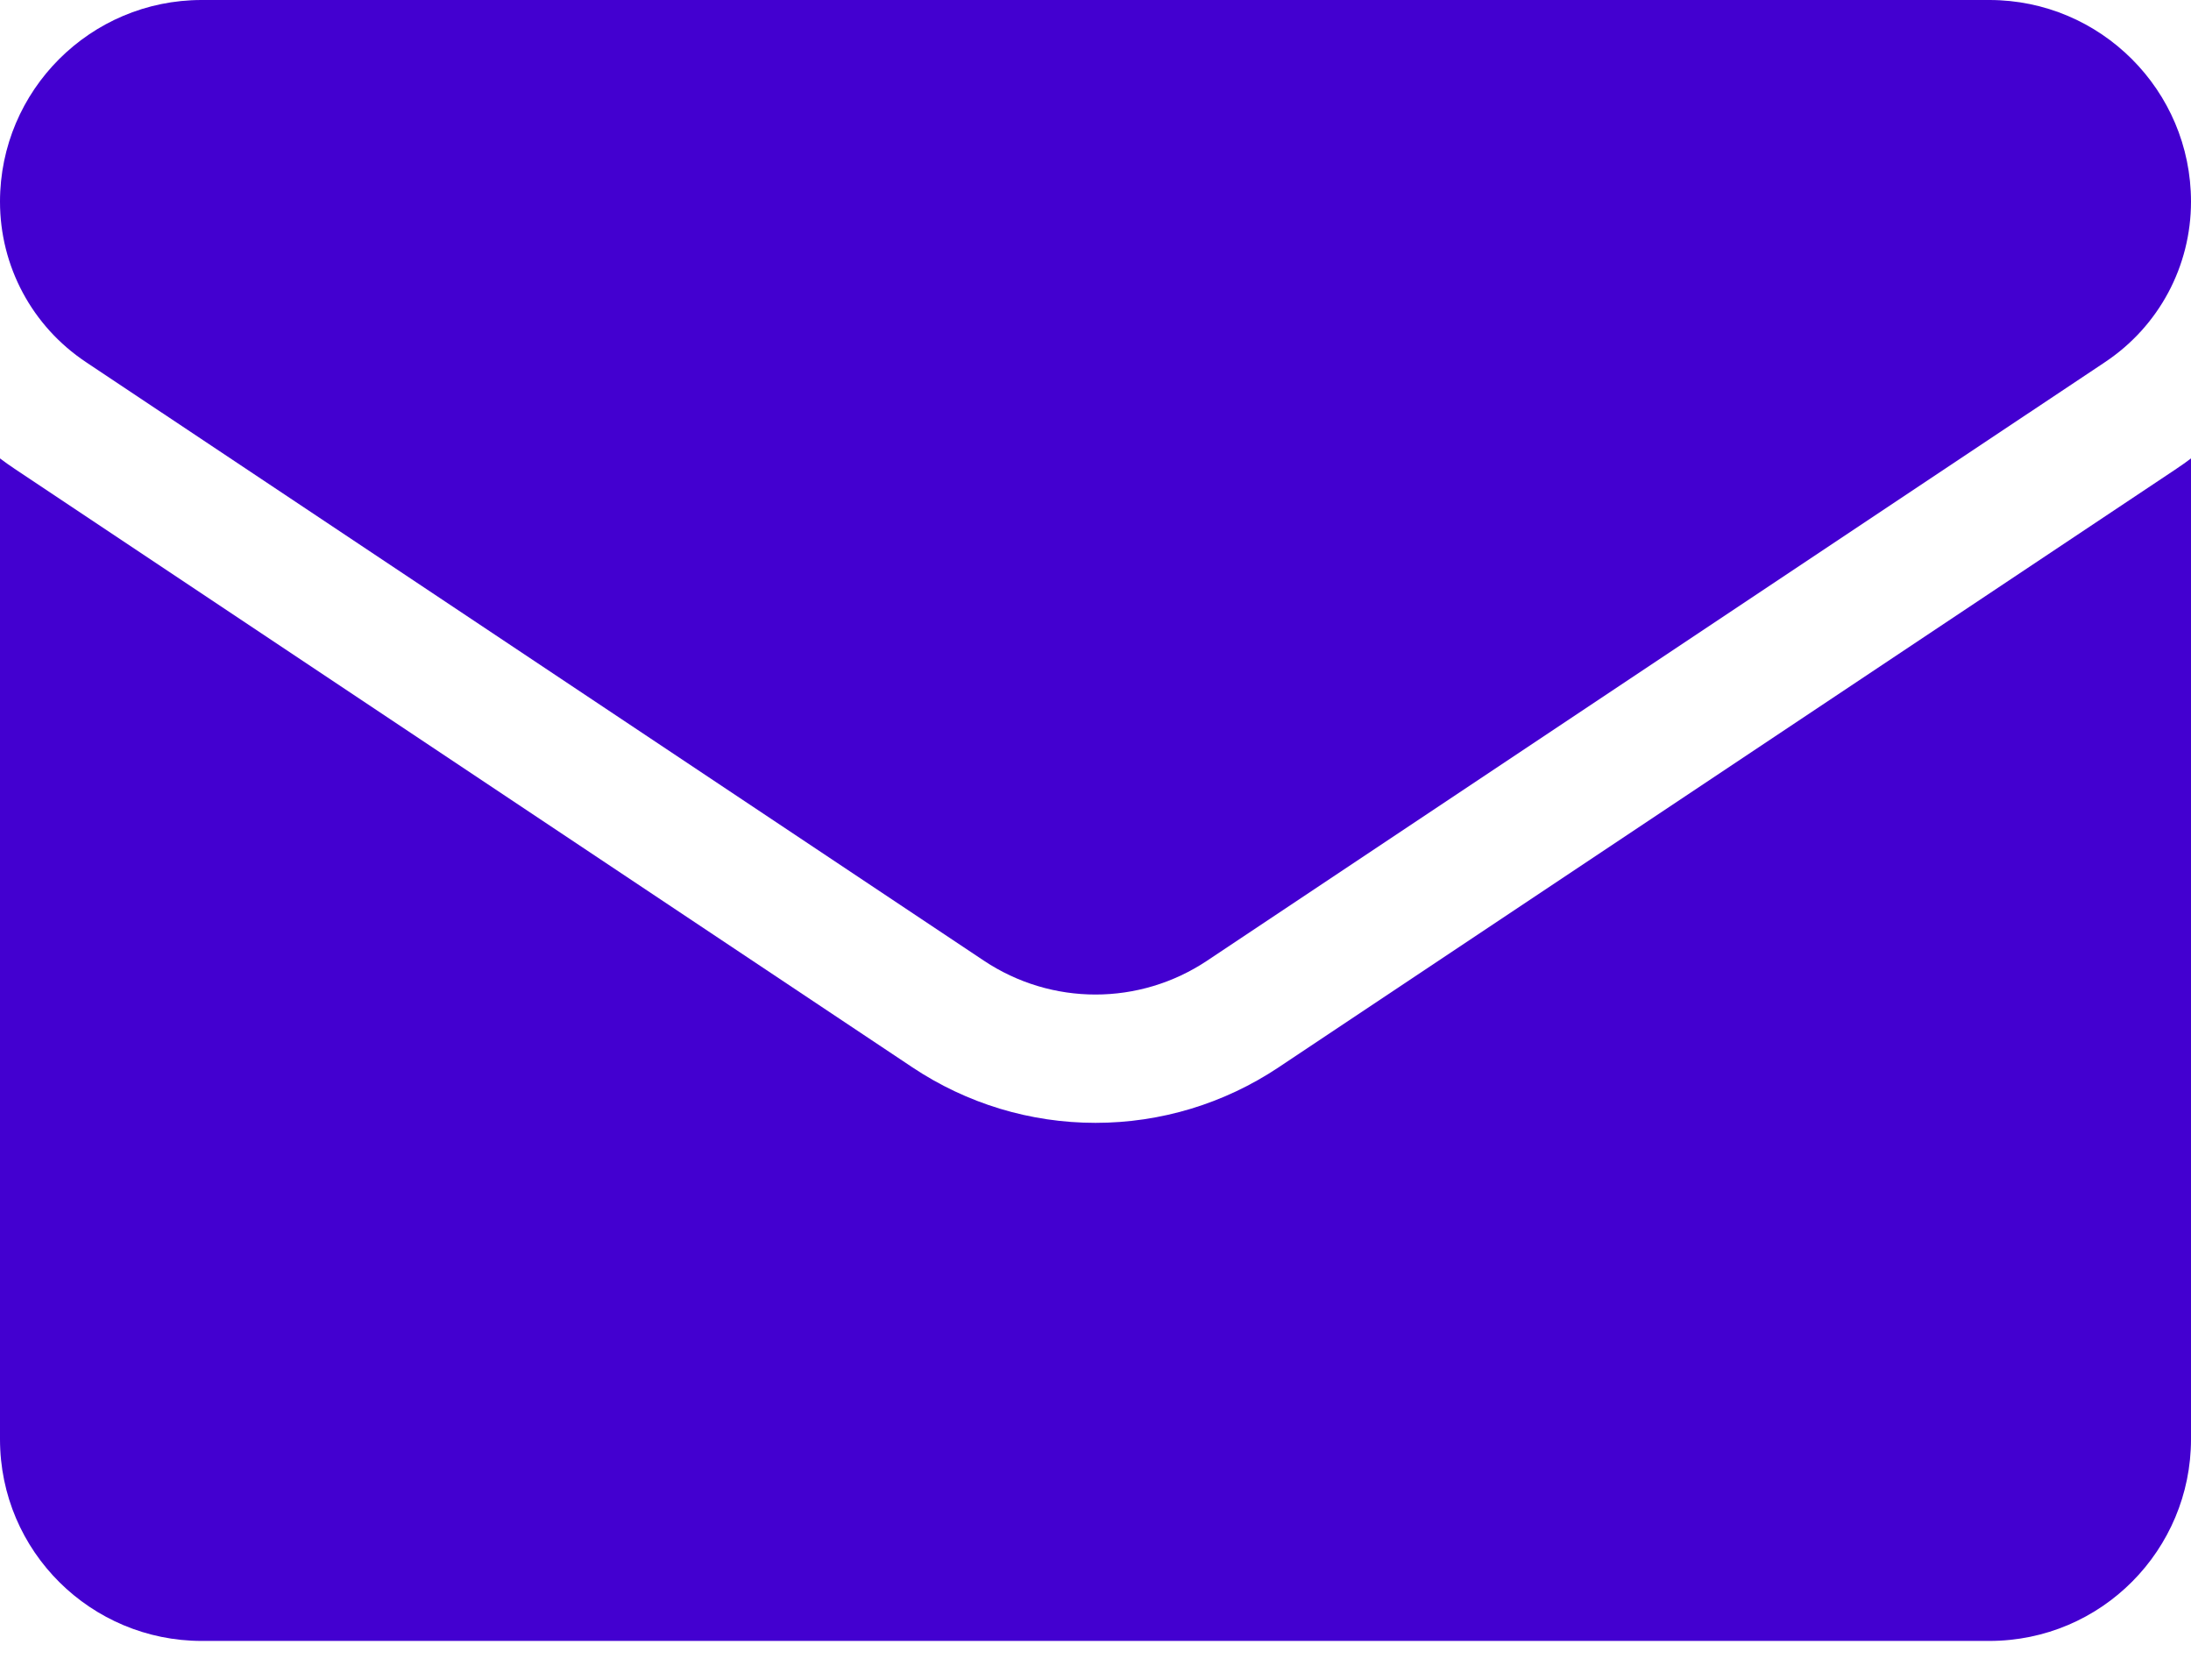
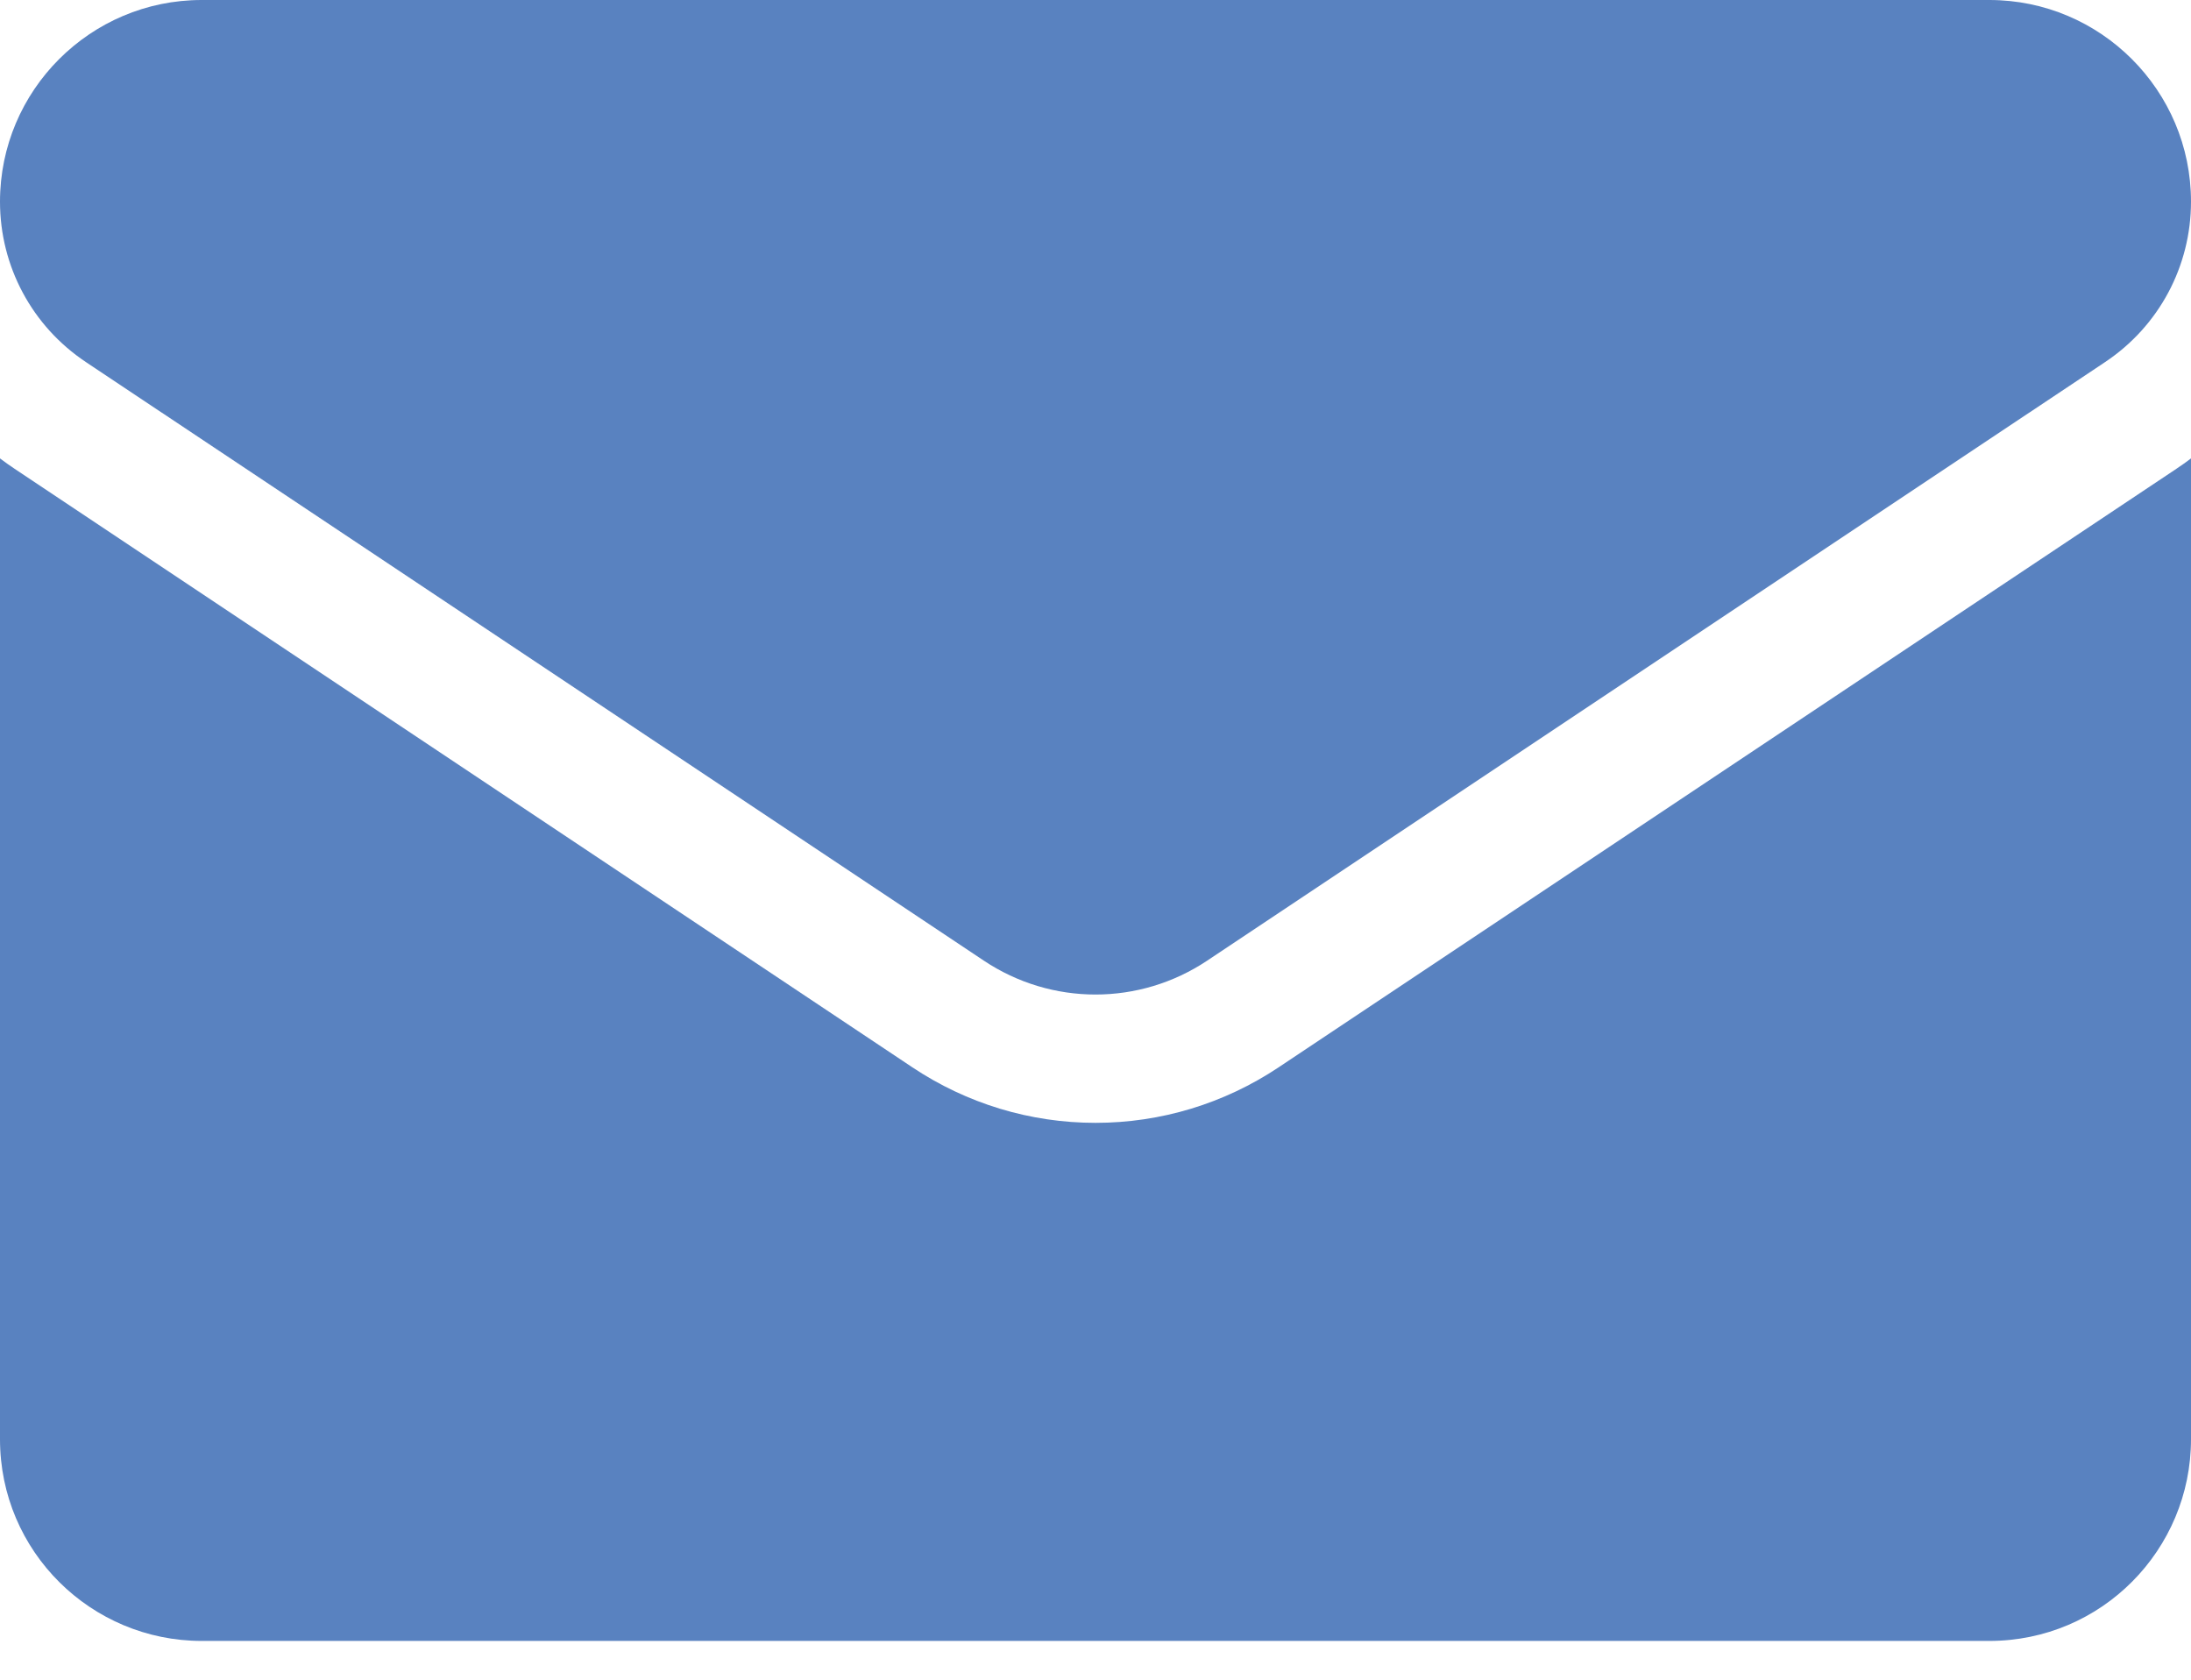
<svg xmlns="http://www.w3.org/2000/svg" width="30" height="23" viewBox="0 0 30 23" fill="none">
-   <path d="M17.507 14.615C16.761 15.112 15.894 15.375 15 15.375C14.106 15.375 13.239 15.112 12.493 14.615L0.2 6.419C0.132 6.374 0.065 6.326 0 6.277V19.707C0 21.247 1.25 22.469 2.762 22.469H27.238C28.778 22.469 30 21.219 30 19.707V6.277C29.935 6.326 29.868 6.374 29.8 6.419L17.507 14.615Z" fill="#4300D0" />
-   <path d="M1.175 4.957L13.468 13.152C13.933 13.463 14.467 13.618 15 13.618C15.533 13.618 16.067 13.463 16.532 13.152L28.825 4.957C29.561 4.466 30 3.646 30 2.761C30 1.238 28.762 0 27.239 0H2.761C1.238 5.85938e-05 0 1.238 0 2.762C0 3.646 0.439 4.466 1.175 4.957Z" fill="#4300D0" />
+   <path d="M17.507 14.615C16.761 15.112 15.894 15.375 15 15.375C14.106 15.375 13.239 15.112 12.493 14.615L0.2 6.419C0.132 6.374 0.065 6.326 0 6.277V19.707C0 21.247 1.25 22.469 2.762 22.469H27.238C28.778 22.469 30 21.219 30 19.707V6.277C29.935 6.326 29.868 6.374 29.8 6.419L17.507 14.615Z" fill="#5982c0" />
+   <path d="M1.175 4.957L13.468 13.152C13.933 13.463 14.467 13.618 15 13.618C15.533 13.618 16.067 13.463 16.532 13.152L28.825 4.957C29.561 4.466 30 3.646 30 2.761C30 1.238 28.762 0 27.239 0H2.761C1.238 5.85938e-05 0 1.238 0 2.762C0 3.646 0.439 4.466 1.175 4.957Z" fill="#5982c0" />
</svg>
